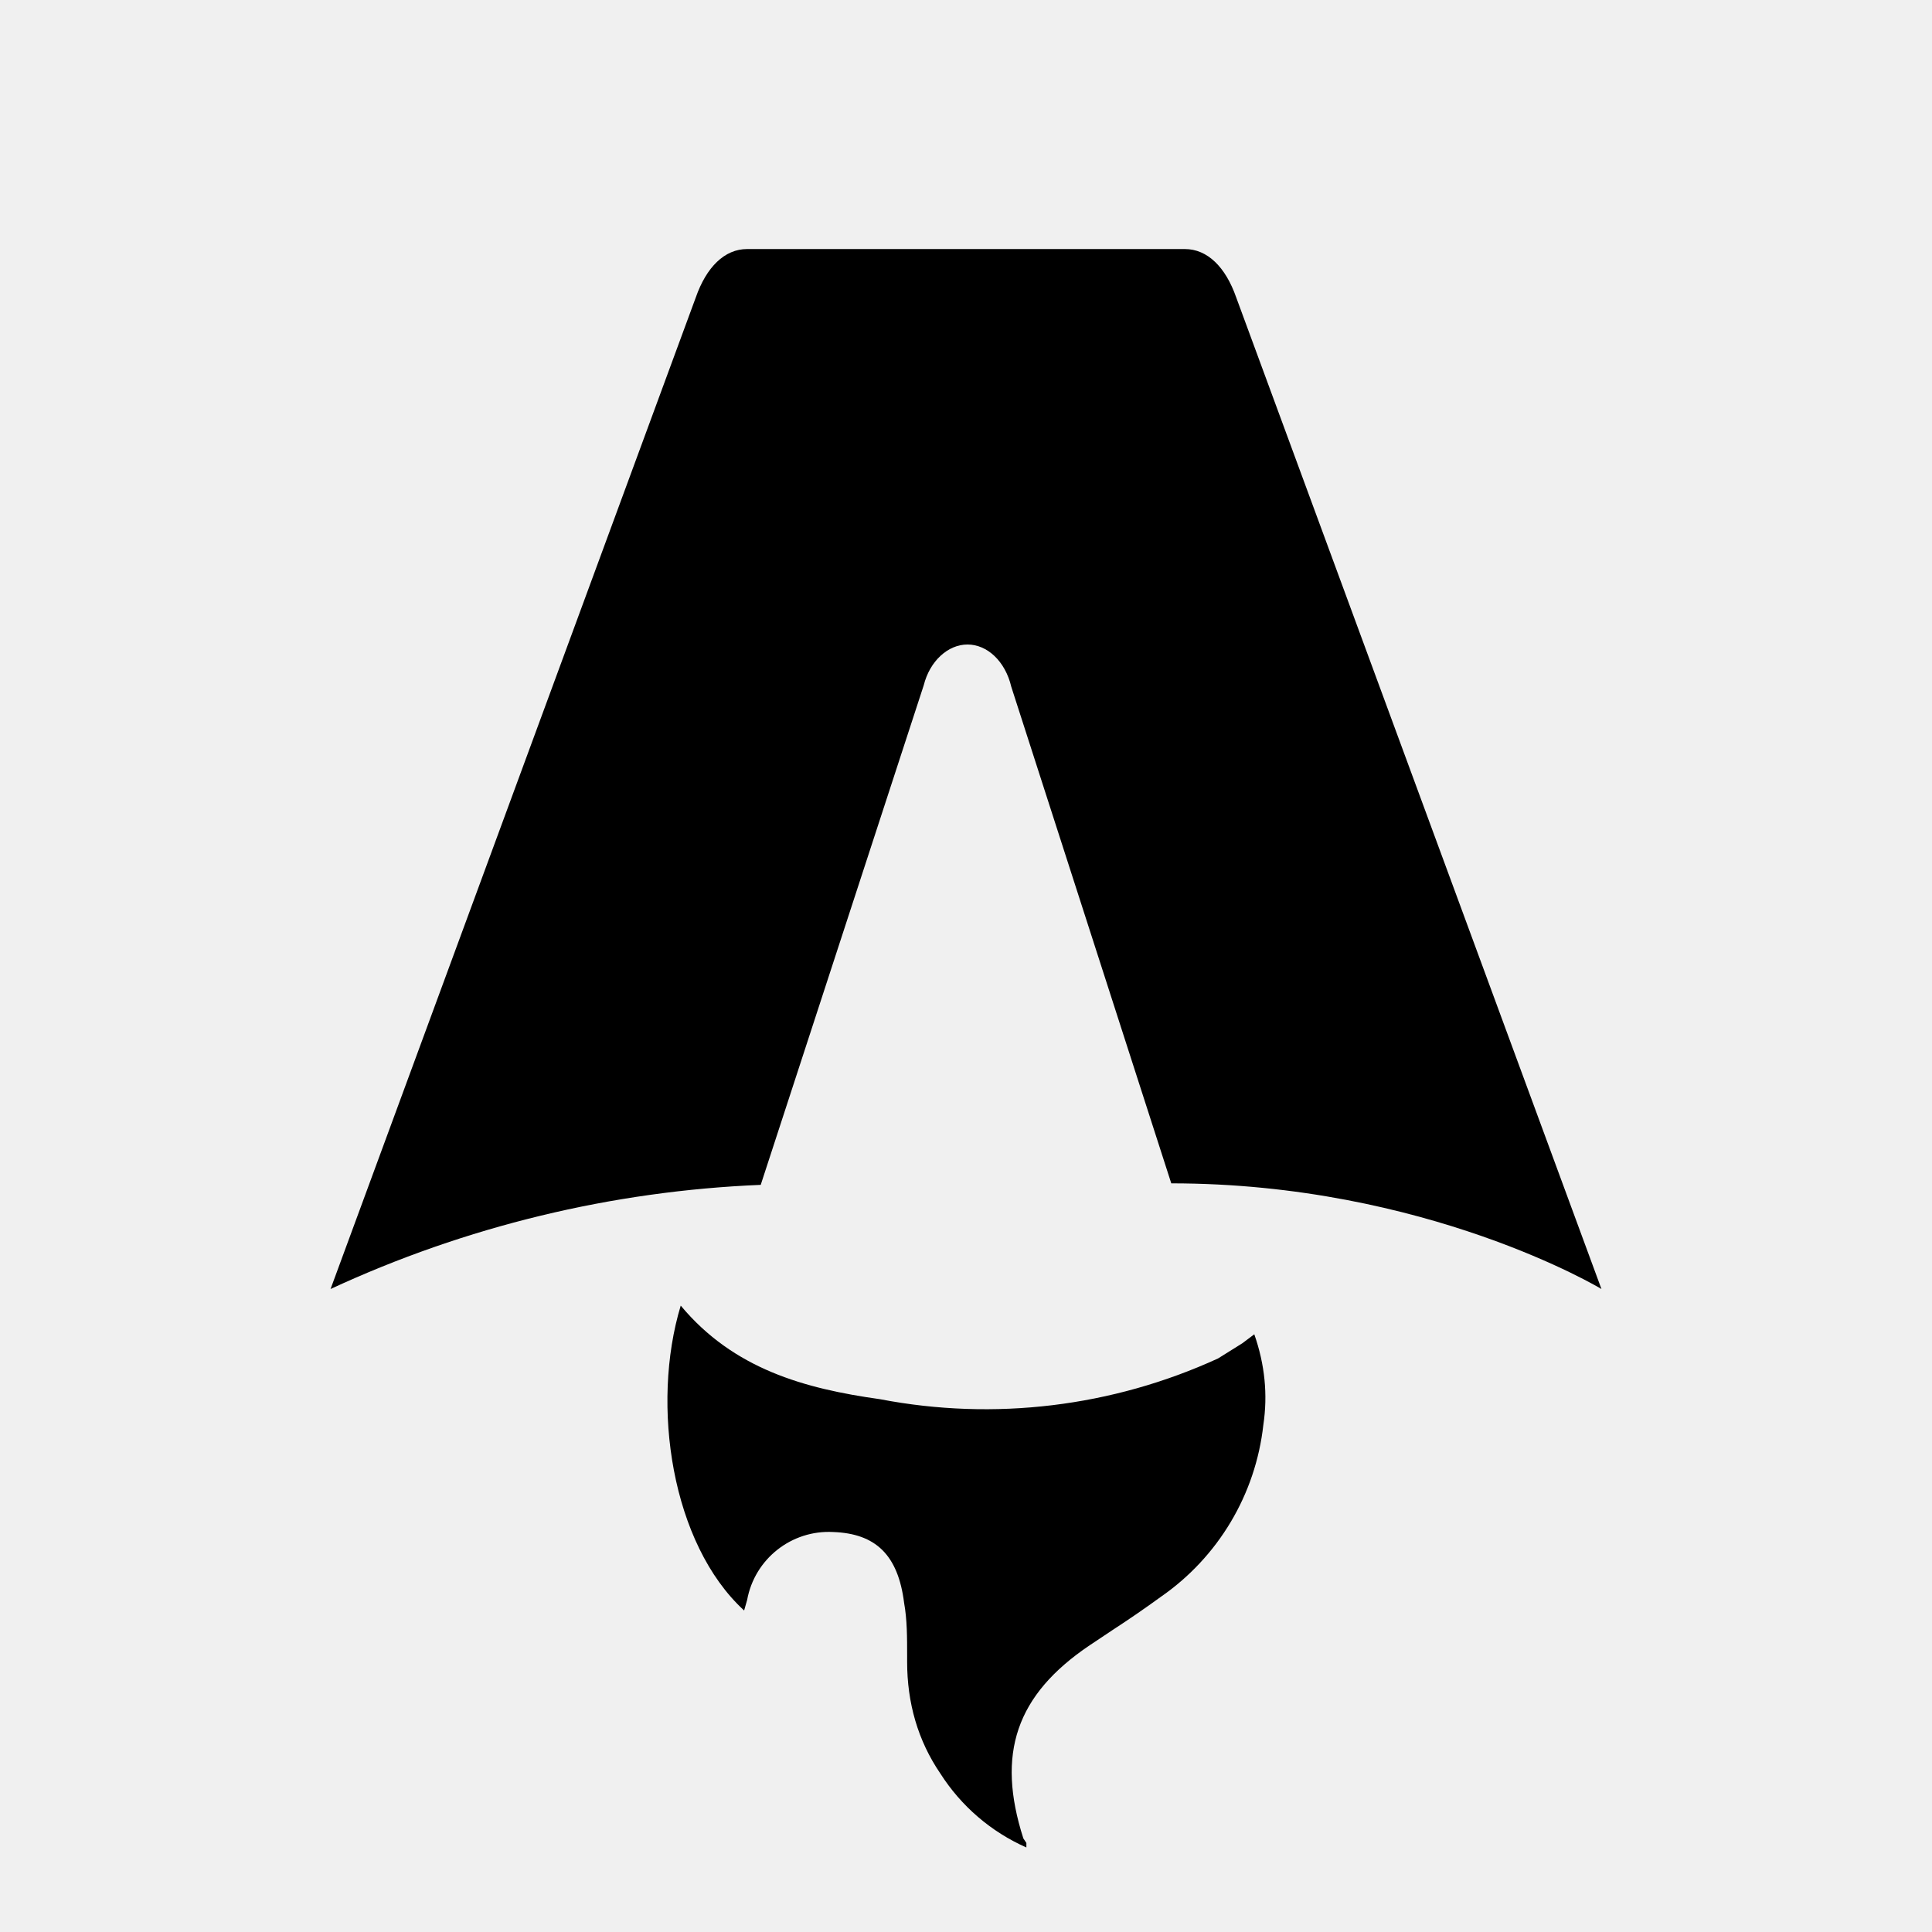
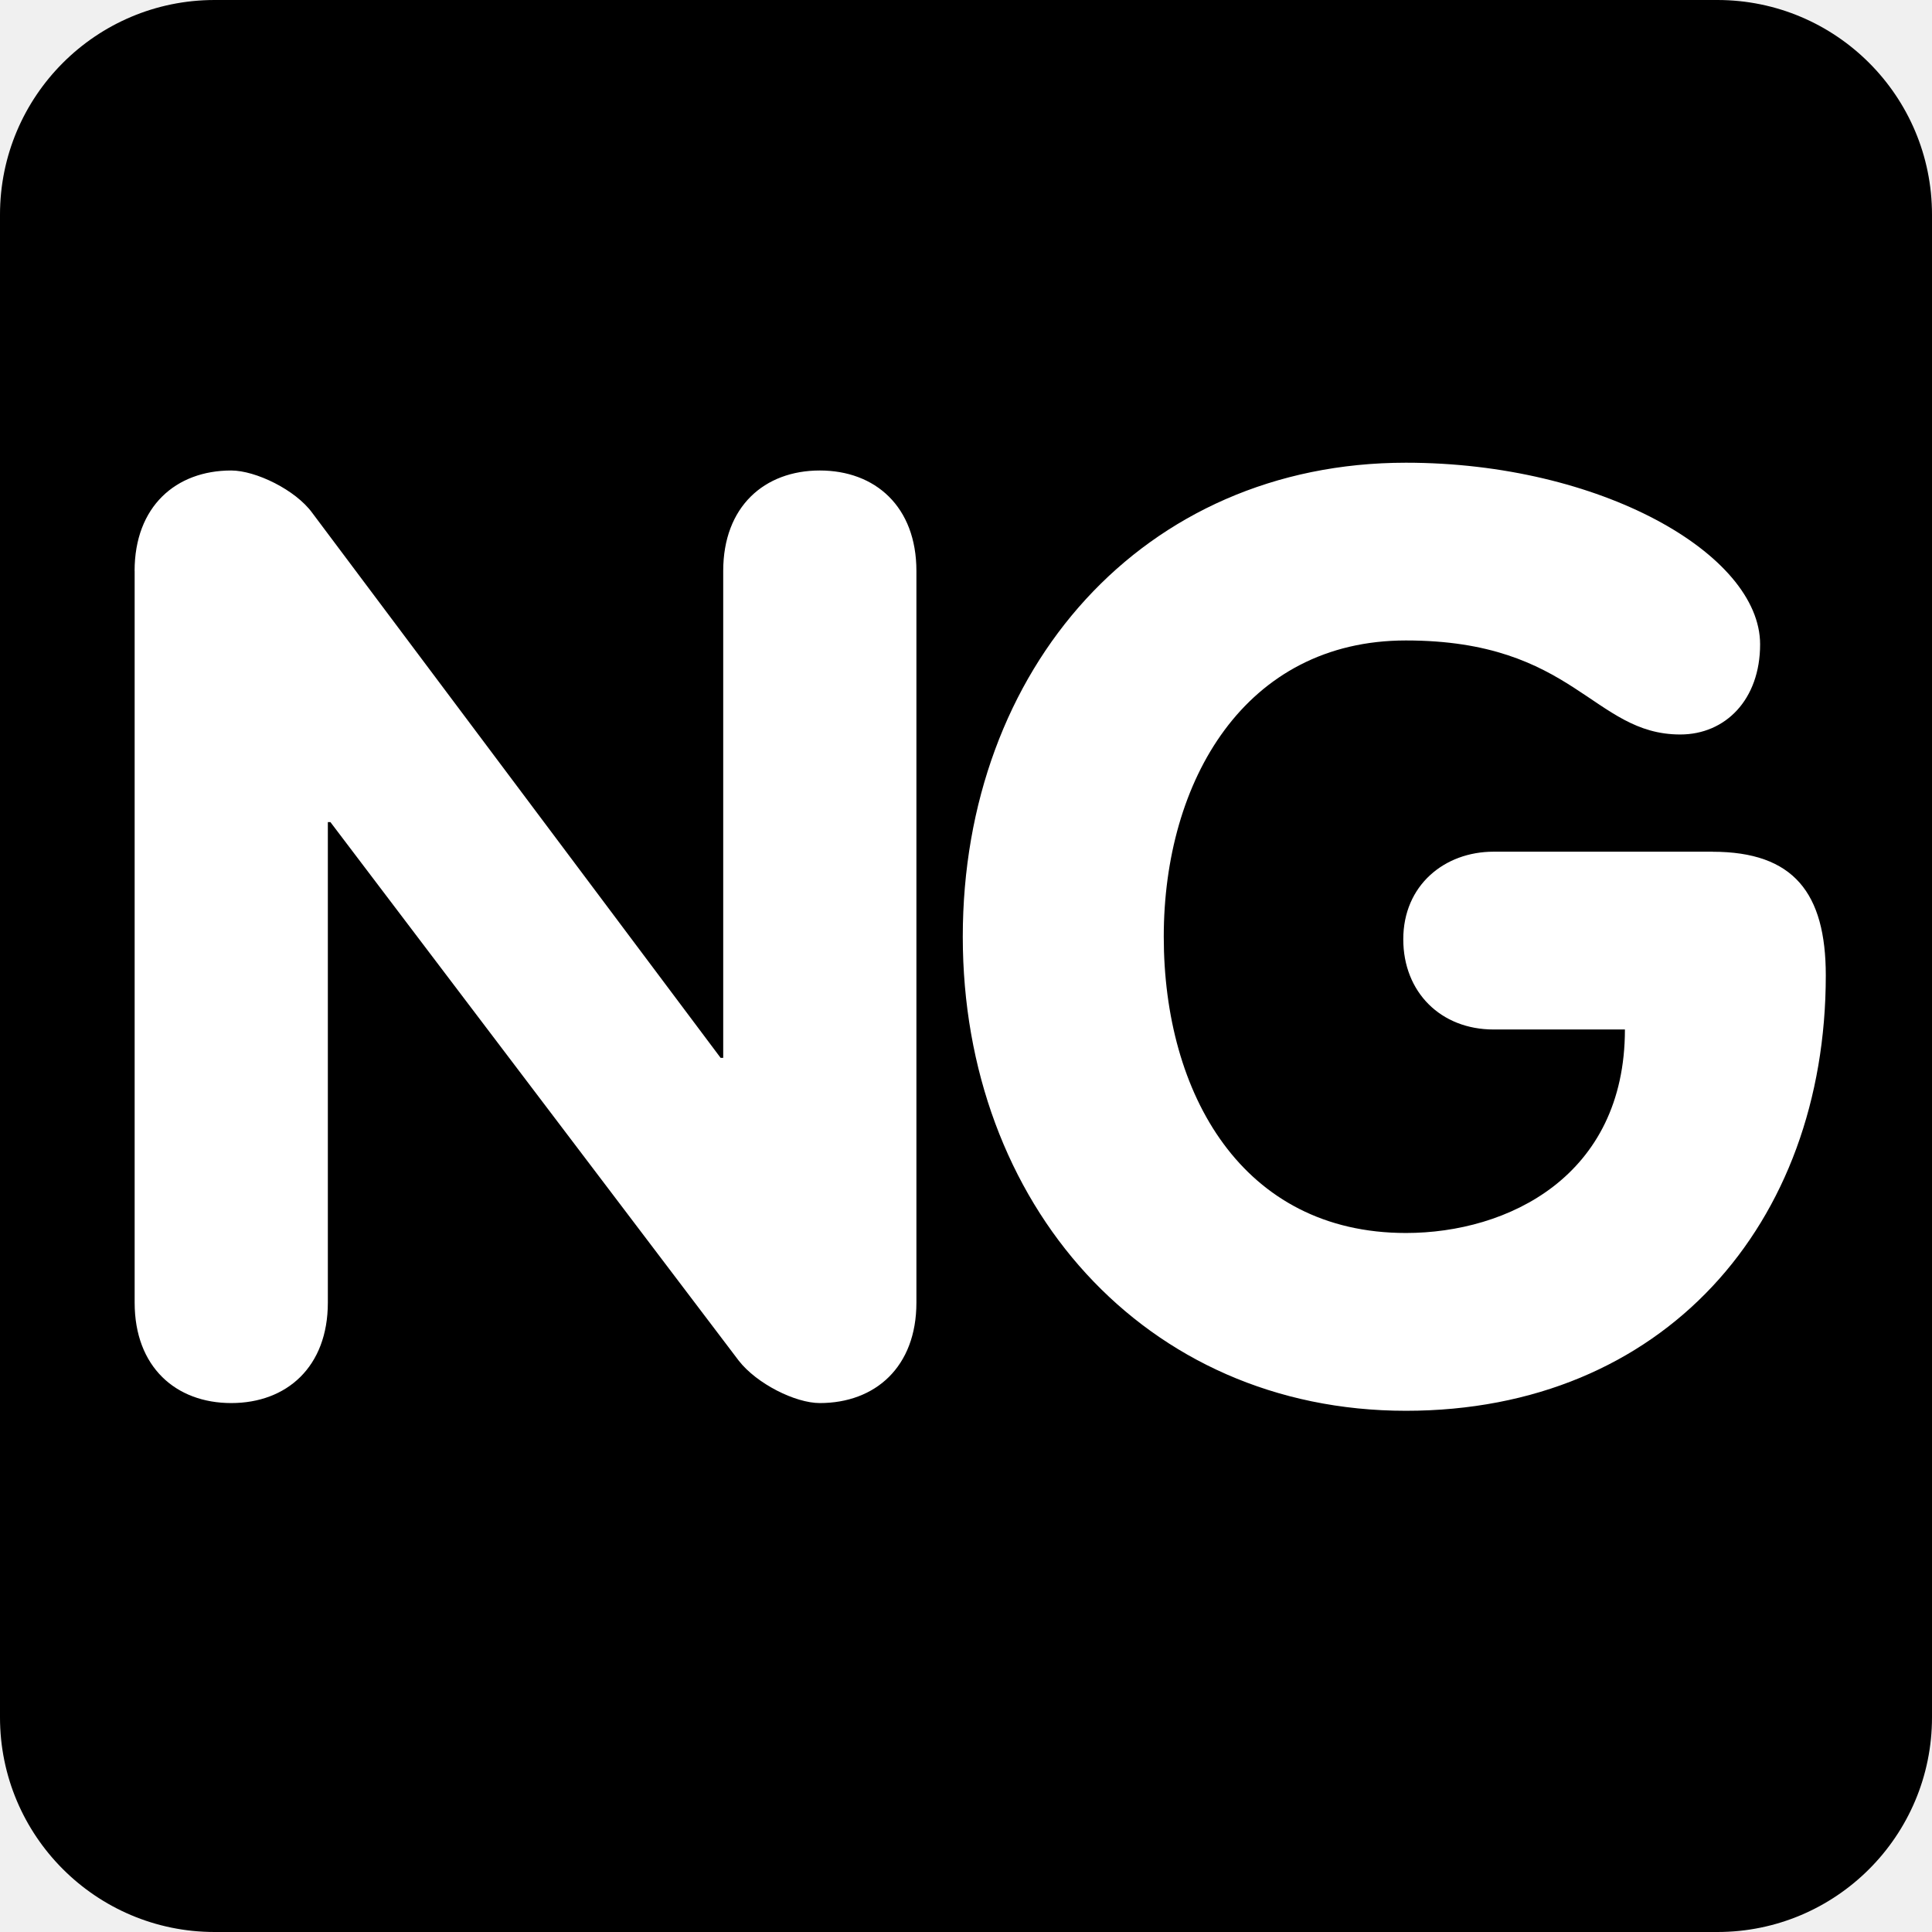
- <svg xmlns="http://www.w3.org/2000/svg" fill="none" viewBox="0 0 128 128">
-   <path d="M50.4 78.5a75.1 75.1 0 0 0-28.5 6.9l24.2-65.7c.7-2 1.9-3.2 3.4-3.2h29c1.5 0 2.7 1.2 3.4 3.2l24.2 65.7s-11.6-7-28.5-7L67 45.5c-.4-1.7-1.6-2.8-2.9-2.8-1.3 0-2.5 1.1-2.9 2.7L50.4 78.5Zm-1.1 28.2Zm-4.2-20.2c-2 6.6-.6 15.8 4.2 20.2a17.5 17.5 0 0 1 .2-.7 5.5 5.5 0 0 1 5.7-4.5c2.8.1 4.3 1.5 4.7 4.7.2 1.1.2 2.3.2 3.5v.4c0 2.7.7 5.2 2.2 7.4a13 13 0 0 0 5.7 4.9v-.3l-.2-.3c-1.8-5.6-.5-9.5 4.4-12.8l1.5-1a73 73 0 0 0 3.2-2.2 16 16 0 0 0 6.8-11.4c.3-2 .1-4-.6-6l-.8.6-1.6 1a37 37 0 0 1-22.4 2.7c-5-.7-9.7-2-13.2-6.2Z" />
-   <style>
-         path { fill: #000; }
-         @media (prefers-color-scheme: dark) {
-             path { fill: #FFF; }
-         }
-     </style>
+ <svg xmlns="http://www.w3.org/2000/svg" width="800px" height="800px" viewBox="0 0 36 36" aria-hidden="true" role="img" class="iconify iconify--twemoji" preserveAspectRatio="xMidYMid meet" fill="#000000">
+   <g id="SVGRepo_bgCarrier" stroke-width="0" />
+   <g id="SVGRepo_tracerCarrier" stroke-linecap="round" stroke-linejoin="round" />
+   <g id="SVGRepo_iconCarrier">
+     <path fill="#000000" d="M36 32a4 4 0 0 1-4 4H4a4 4 0 0 1-4-4V4a4 4 0 0 1 4-4h28a4 4 0 0 1 4 4v28z" />
+     <path d="M2.508 10.639c0-1.2.768-1.872 1.8-1.872c.456 0 1.2.36 1.512.792l7.608 10.153h.048v-9.073c0-1.2.768-1.872 1.8-1.872s1.8.672 1.8 1.872v13.633c0 1.2-.768 1.872-1.8 1.872c-.456 0-1.176-.359-1.512-.792L6.157 15.319h-.048v8.953c0 1.2-.768 1.872-1.8 1.872s-1.8-.672-1.8-1.872V10.639zm29.402 5.232c1.512 0 2.111.768 2.111 2.305c0 4.632-3.024 8.112-7.824 8.112c-4.873 0-8.257-3.864-8.257-8.833c0-4.992 3.36-8.833 8.257-8.833c3.623 0 6.6 1.704 6.6 3.384c0 1.032-.647 1.68-1.488 1.68c-1.631 0-1.967-1.752-5.111-1.752c-3 0-4.513 2.616-4.513 5.52c0 2.929 1.464 5.521 4.513 5.521c1.896 0 4.08-1.056 4.08-3.792H27.83c-.984 0-1.682-.696-1.682-1.681c0-1.008.77-1.632 1.682-1.632h4.08z" fill="#ffffff" />
+   </g>
</svg>
